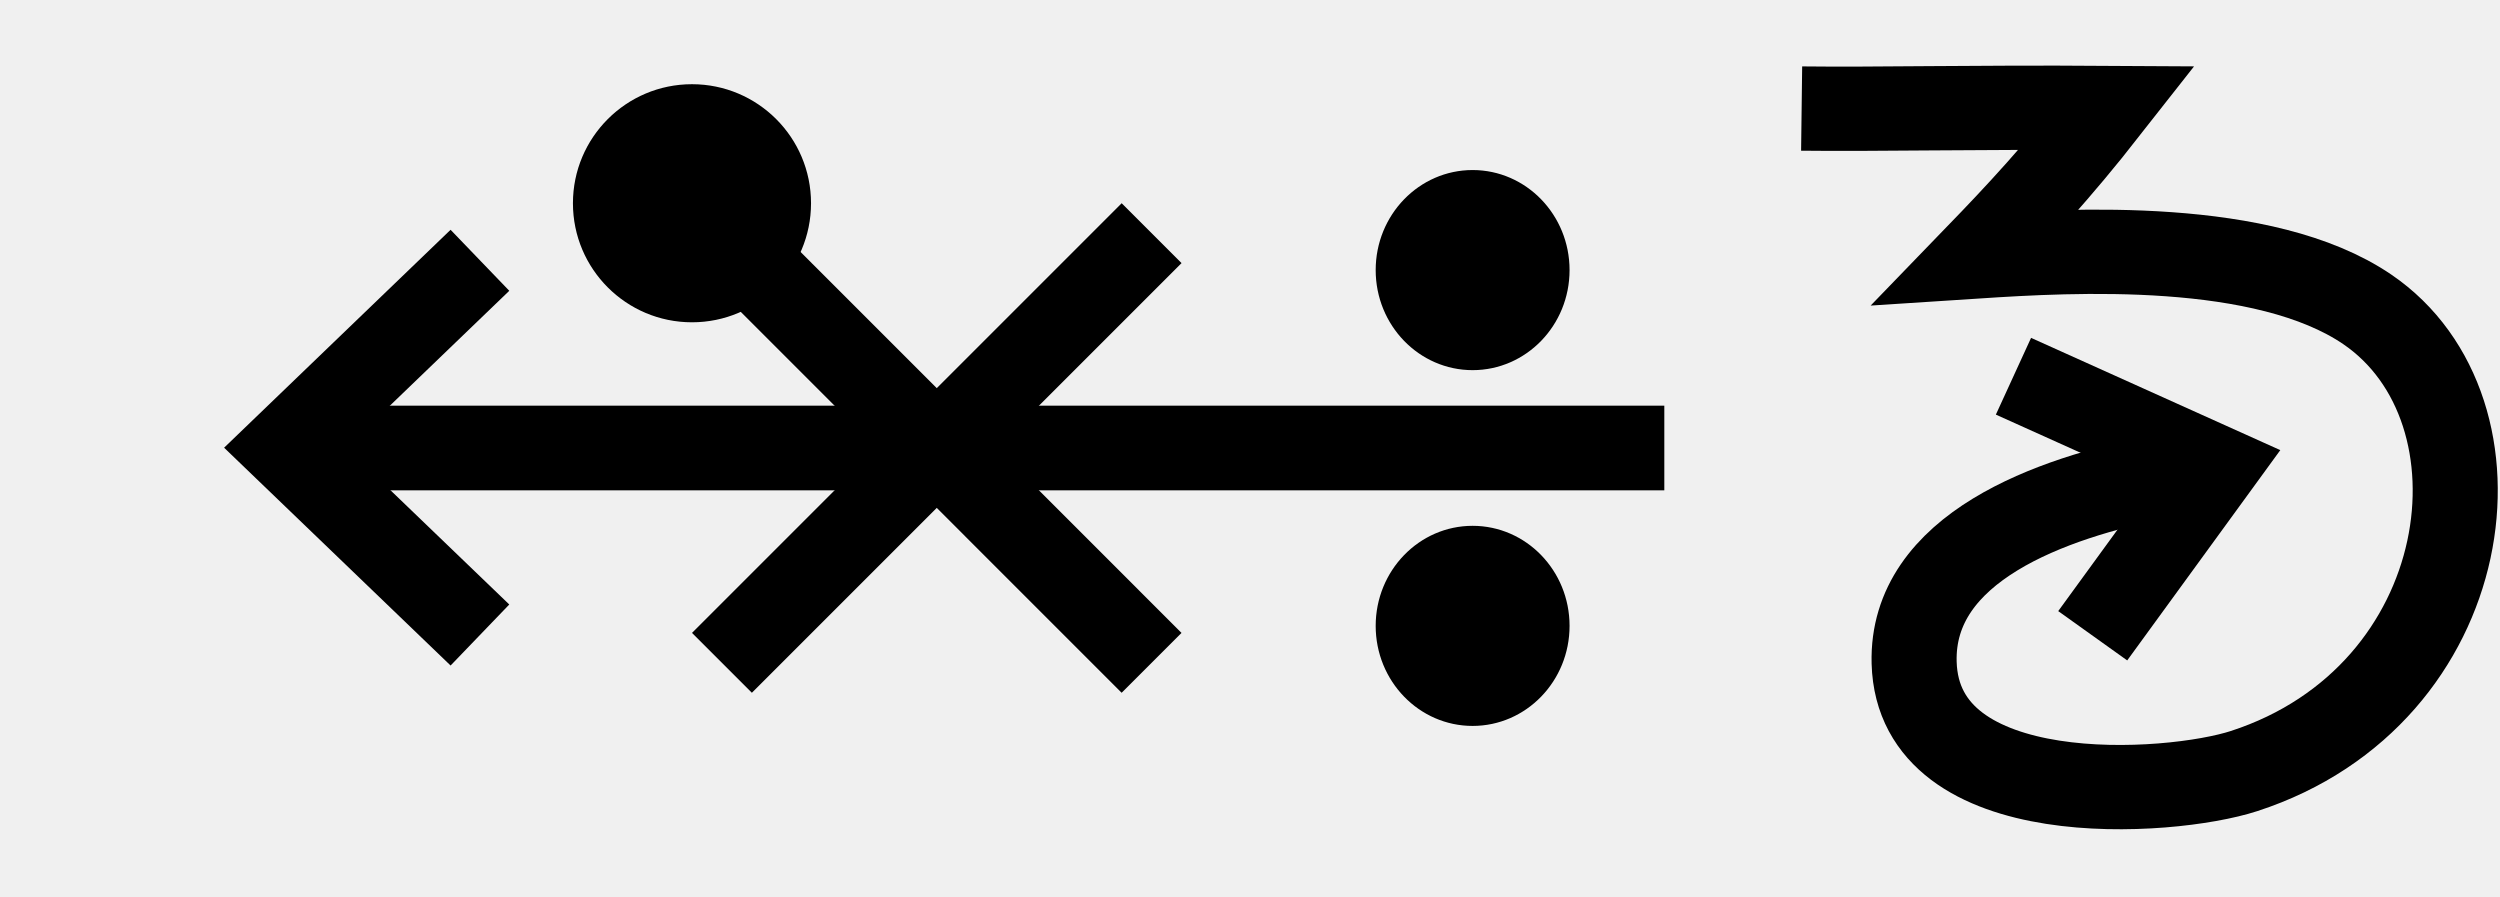
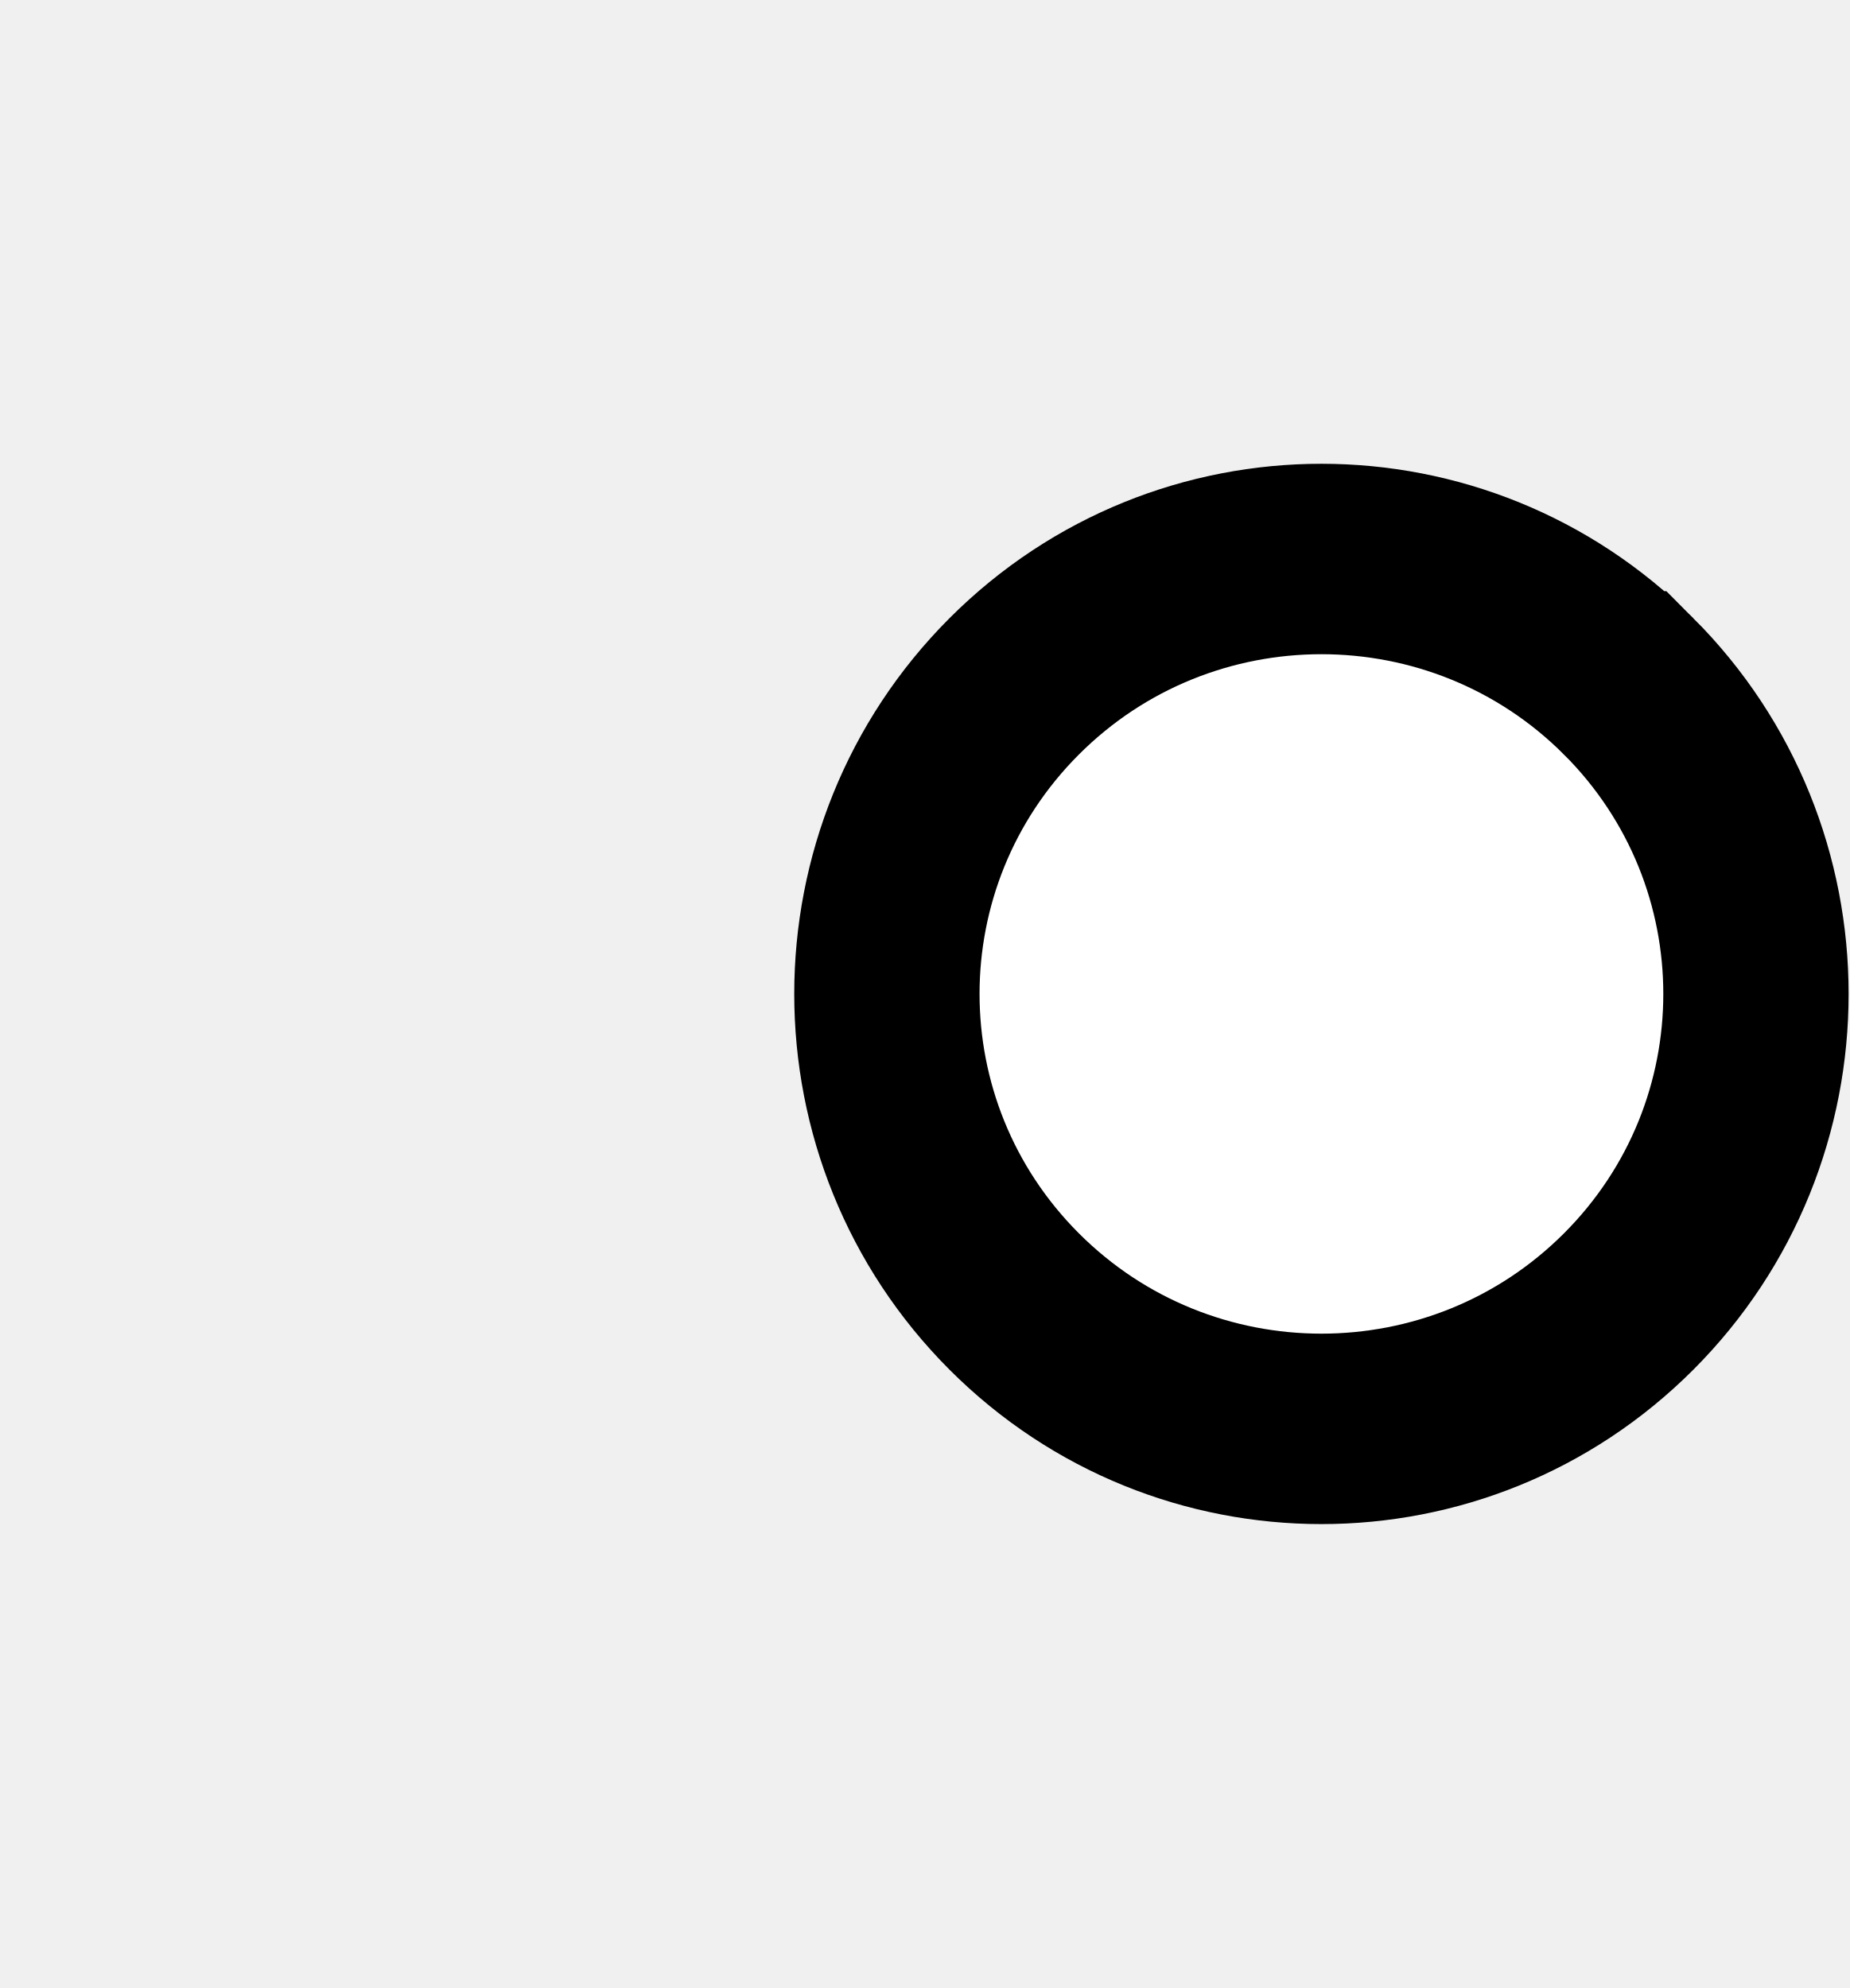
- <svg xmlns="http://www.w3.org/2000/svg" width="55.8" height="20" viewBox="0 0 55.8 20" version="1.1" id="svg3807">
+ <svg xmlns="http://www.w3.org/2000/svg" width="18.6" height="20" viewBox="0 0 18.6 20" version="1.1" id="svg3807">
  <g id="layer L1" transform="translate(0,10)">
    <g transform="translate(0,0)">
      <g />
    </g>
-     <g transform="translate(5,0)">
+     <g transform="translate(8,0)">
      <g id="layer1" transform="translate(0,-291.7083)">
        <g transform="matrix(1.172932,0,0,-0.9520283,-583.8196,-1486.07)" id="g10351" style="stroke-width:1.788;stroke-miterlimit:4;stroke-dasharray:none">
          <g transform="matrix(0.9094024,0,0,1.120415,45.09442,226.1223)" id="g10351-0" style="stroke-width:1.789;stroke-miterlimit:4;stroke-dasharray:none">
            <g id="g2601" transform="matrix(0.8925618,0,0,0.8925266,53.47671,-202.8362)" style="stroke-width:2.005">
              <g transform="matrix(0.9161032,0,0,-0.9078513,101.9969,-4745.411)" id="g14246" style="stroke-width:2.177;stroke-miterlimit:4;stroke-dasharray:none">
                <g transform="matrix(1.222974,0,0,1.234139,-146.3597,738.2648)" id="g14253">
                  <g transform="translate(-39.3611,1.9848)" id="g14264" style="stroke-width:1.772;stroke-miterlimit:4;stroke-dasharray:none">
                    <g id="g10359-10-8" transform="matrix(1,0,0,-1,-52.73343,-5050.882)" style="stroke-width:1.772;stroke-miterlimit:4;stroke-dasharray:none">
                      <g transform="matrix(1,0,0,-1,9.453375,-5051.509)" id="g14371">
                        <g id="g10364-8-3" transform="matrix(1,0,0,-1,-48.16121,-5051.049)" />
                        <g transform="translate(-27.1658,1.5491)" id="g14427">
                          <g id="g10367-880-7" transform="matrix(1,0,0,-1,-48.16121,-5051.049)" />
                          <g transform="translate(-45.4538,2.7243)" id="g14438">
                            <g id="g10370-7-5" transform="matrix(1,0,0,-1,-48.16121,-5051.049)" />
                            <g transform="translate(-30.4313,0.6037)" id="g14451">
                              <g id="g12601" style="stroke-width:2.605;stroke-miterlimit:4;stroke-dasharray:none" transform="matrix(0.6486516,0,0,0.7128036,230.9036,-908.8502)">
                                <g style="stroke-width:1.48;stroke-miterlimit:4;stroke-dasharray:none" transform="matrix(1.846011,0,0,-1.679871,592.5355,-3070.463)" id="g4509-93-8">
                                  <g id="g20055" transform="matrix(0.8002002,0,0,0.8223537,5.468814,10.95793)" style="stroke-width:1.824">
                                    <g id="g20314" transform="matrix(0.9998634,0,0,-1,0.00611664,131.9087)" style="stroke-width:1.824">
                                      <g id="g22529" transform="matrix(-1,0,0,1,94.44605,-1.6809064e-6)">
                                        <g id="g22811" transform="matrix(1,0,0,-1,0,132.1269)">
-                                           <g id="g1305">
-                                             <g id="g2215" transform="translate(-4.2196546e-7,9.52066)">
-                                               <g id="layer1-6-3-56-3-8-9" transform="matrix(-0.7177191,0,0,-0.698289,-398.6905,-82.09261)" style="stroke-width:3.789;stroke-miterlimit:4;stroke-dasharray:none">
-                                                 <g transform="matrix(5.820712,0,0,5.820712,-711.3569,-666.8932)" id="g5414-3-0-2-5-3-2" style="stroke-width:3.789">
-                                                   <g transform="matrix(0.2597607,0,0,0.2597607,12.18558,38.7607)" id="g4442-6-1-3-9-93-5-0" style="stroke-width:3.789">
-                                                     <g transform="rotate(180,65.80256,172.9668)" id="g4446-6-9-0-0-1-4-6-2" style="stroke-width:3.789">
-                                                       <g transform="translate(-1.010153,-6.12405)" id="g4404-1-2-4-9-2-1-5-3" style="stroke-width:3.789">
-                                                         <g id="g2346" transform="translate(-4.876876,-21.22961)">
-                                                           <path id="path4186-6-7-9-5-81-3-1-0-4-3-4-9-0-3-6" d="m 103.978,212.743 h 27.137" style="fill:none;fill-rule:evenodd;stroke:#000000;stroke-width:1.704;stroke-linecap:butt;stroke-linejoin:miter;stroke-miterlimit:4;stroke-dasharray:none;stroke-opacity:1" />
-                                                           <path id="path4186-6-7-9-2-6-2-1-1-25-5-0-7-9-3-7-6" d="m 127.816,208.979 3.92,3.77 -3.92,3.772" style="fill:none;fill-rule:evenodd;stroke:#000000;stroke-width:1.704;stroke-linecap:butt;stroke-linejoin:miter;stroke-miterlimit:4;stroke-dasharray:none;stroke-opacity:1" />
-                                                           <g id="g9894-1-9-0-8-8-3-2-8" transform="matrix(-0.5723425,0,0,-0.5907145,303.5939,-1780.148)" style="stroke-width:2.931;stroke-miterlimit:4;stroke-dasharray:none">
-                                                             <circle r="3.409" cy="-3379.757" cx="342.029" id="path3355-3-8-24-5-2-6-9-5-3-0-0-1-0-6-3-3-3-4-3-1-7-3-8-9-3-4-6-6-5-2-2-9-1-4-6-0-7-7-77" style="fill:#000000;fill-opacity:1;fill-rule:evenodd;stroke:none;stroke-width:2.931;stroke-linecap:butt;stroke-linejoin:miter;stroke-miterlimit:4;stroke-dasharray:none;stroke-opacity:1" />
-                                                             <circle r="3.409" cy="-3367.635" cx="342.029" id="path3355-3-8-9-3-1-1-1-5-5-4-2-3-8-4-5-1-2-1-9-6-2-0-9-8-5-3-9-0-79-0-6-19-7-2-5-3-2-9-3-6" style="fill:#000000;fill-opacity:1;fill-rule:evenodd;stroke:none;stroke-width:2.931;stroke-linecap:butt;stroke-linejoin:miter;stroke-miterlimit:4;stroke-dasharray:none;stroke-opacity:1" />
-                                                           </g>
-                                                           <path id="path4186-6-7-2-1-4-7-6" d="m 122.946,217.067 -8.648,-8.648" style="fill:none;fill-rule:evenodd;stroke:#000000;stroke-width:1.704;stroke-linecap:butt;stroke-linejoin:miter;stroke-miterlimit:4;stroke-dasharray:none;stroke-opacity:1" />
-                                                           <path id="path4186-6-2-41-1-9-8-6-9" d="m 114.297,217.067 8.648,-8.648" style="fill:none;fill-rule:evenodd;stroke:#000000;stroke-width:1.704;stroke-linecap:butt;stroke-linejoin:miter;stroke-miterlimit:4;stroke-dasharray:none;stroke-opacity:1" />
-                                                           <ellipse transform="scale(-1)" cy="-217.669" cx="-123.548" id="path3355-3-9-5-1-15-1-2-4-2-5-7-5-5-3-9-0" style="fill:#000000;fill-opacity:1;fill-rule:evenodd;stroke:none;stroke-width:1.704;stroke-linecap:butt;stroke-linejoin:miter;stroke-miterlimit:4;stroke-dasharray:none;stroke-opacity:1" rx="2.396" ry="2.396" />
-                                                         </g>
-                                                       </g>
-                                                     </g>
-                                                   </g>
-                                                 </g>
-                                               </g>
-                                             </g>
-                                           </g>
+                                           <path style="fill:#ffffff;fill-opacity:1;fill-rule:evenodd;stroke:#000000;stroke-width:1.824;stroke-linecap:butt;stroke-linejoin:miter;stroke-miterlimit:4;stroke-dasharray:none;stroke-opacity:1" d="m 47.844,69.01 a 4.277,4.166 0 0 1 1.25e-4,-5.892 4.277,4.166 0 0 1 6.048,0 4.277,4.166 0 0 1 1.24e-4,5.892 4.277,4.166 0 0 1 -6.048,0 z" id="path3355-32-59-4-94-6-5-9-6-1-3" />
                                        </g>
                                      </g>
                                    </g>
                                  </g>
                                </g>
                              </g>
                            </g>
                          </g>
                        </g>
                      </g>
                    </g>
                  </g>
                </g>
              </g>
            </g>
          </g>
        </g>
      </g>
    </g>
-     <g transform="translate(40.2,0)">
-       <g id="layer1" transform="translate(0,-291.7083)">
-         <g transform="matrix(1.172932,0,0,-0.9520283,-583.8196,-1486.07)" id="g10351" style="stroke-width:1.788;stroke-miterlimit:4;stroke-dasharray:none">
-           <g transform="matrix(0.9094024,0,0,1.120415,45.09442,226.1223)" id="g10351-0" style="stroke-width:1.789;stroke-miterlimit:4;stroke-dasharray:none">
-             <g id="g2601" transform="matrix(0.8925618,0,0,0.8925266,53.47671,-202.8362)" style="stroke-width:2.005">
-               <g transform="matrix(0.9161032,0,0,-0.9078513,101.9969,-4745.411)" id="g14246" style="stroke-width:2.177;stroke-miterlimit:4;stroke-dasharray:none">
-                 <g id="g6763" transform="translate(-10.38143,-1.849733)">
-                   <g id="g6869">
-                     <path id="path4186-6-7-9-2-6-0-9-9-27-3-1-4-5-5" d="m 447.806,-3171.439 5.168,2.349 -3.14,4.353" style="fill:none;fill-opacity:1;fill-rule:evenodd;stroke:#000000;stroke-width:2.177;stroke-linecap:butt;stroke-linejoin:miter;stroke-miterlimit:4;stroke-dasharray:none;stroke-opacity:1" />
-                     <path id="path3355-2-3-0-7-5-4-0-4" d="m 442.385,-3178.352 c 1.916,0.024 4.296,-0.038 7.829,-0.015 -1.304,1.678 -2.299,2.749 -3.338,3.833 2.415,-0.159 7.344,-0.446 9.983,1.367 3.791,2.606 2.833,9.96 -3.152,11.924 -1.908,0.626 -8.339,1.076 -8.443,-2.799 -0.08,-2.971 3.51,-4.255 6.3,-4.806" style="fill:none;fill-opacity:1;fill-rule:evenodd;stroke:#000000;stroke-width:2.177;stroke-linecap:butt;stroke-linejoin:miter;stroke-miterlimit:4;stroke-dasharray:none;stroke-opacity:1" />
-                   </g>
-                 </g>
-               </g>
-             </g>
-           </g>
-         </g>
-       </g>
-     </g>
  </g>
</svg>
